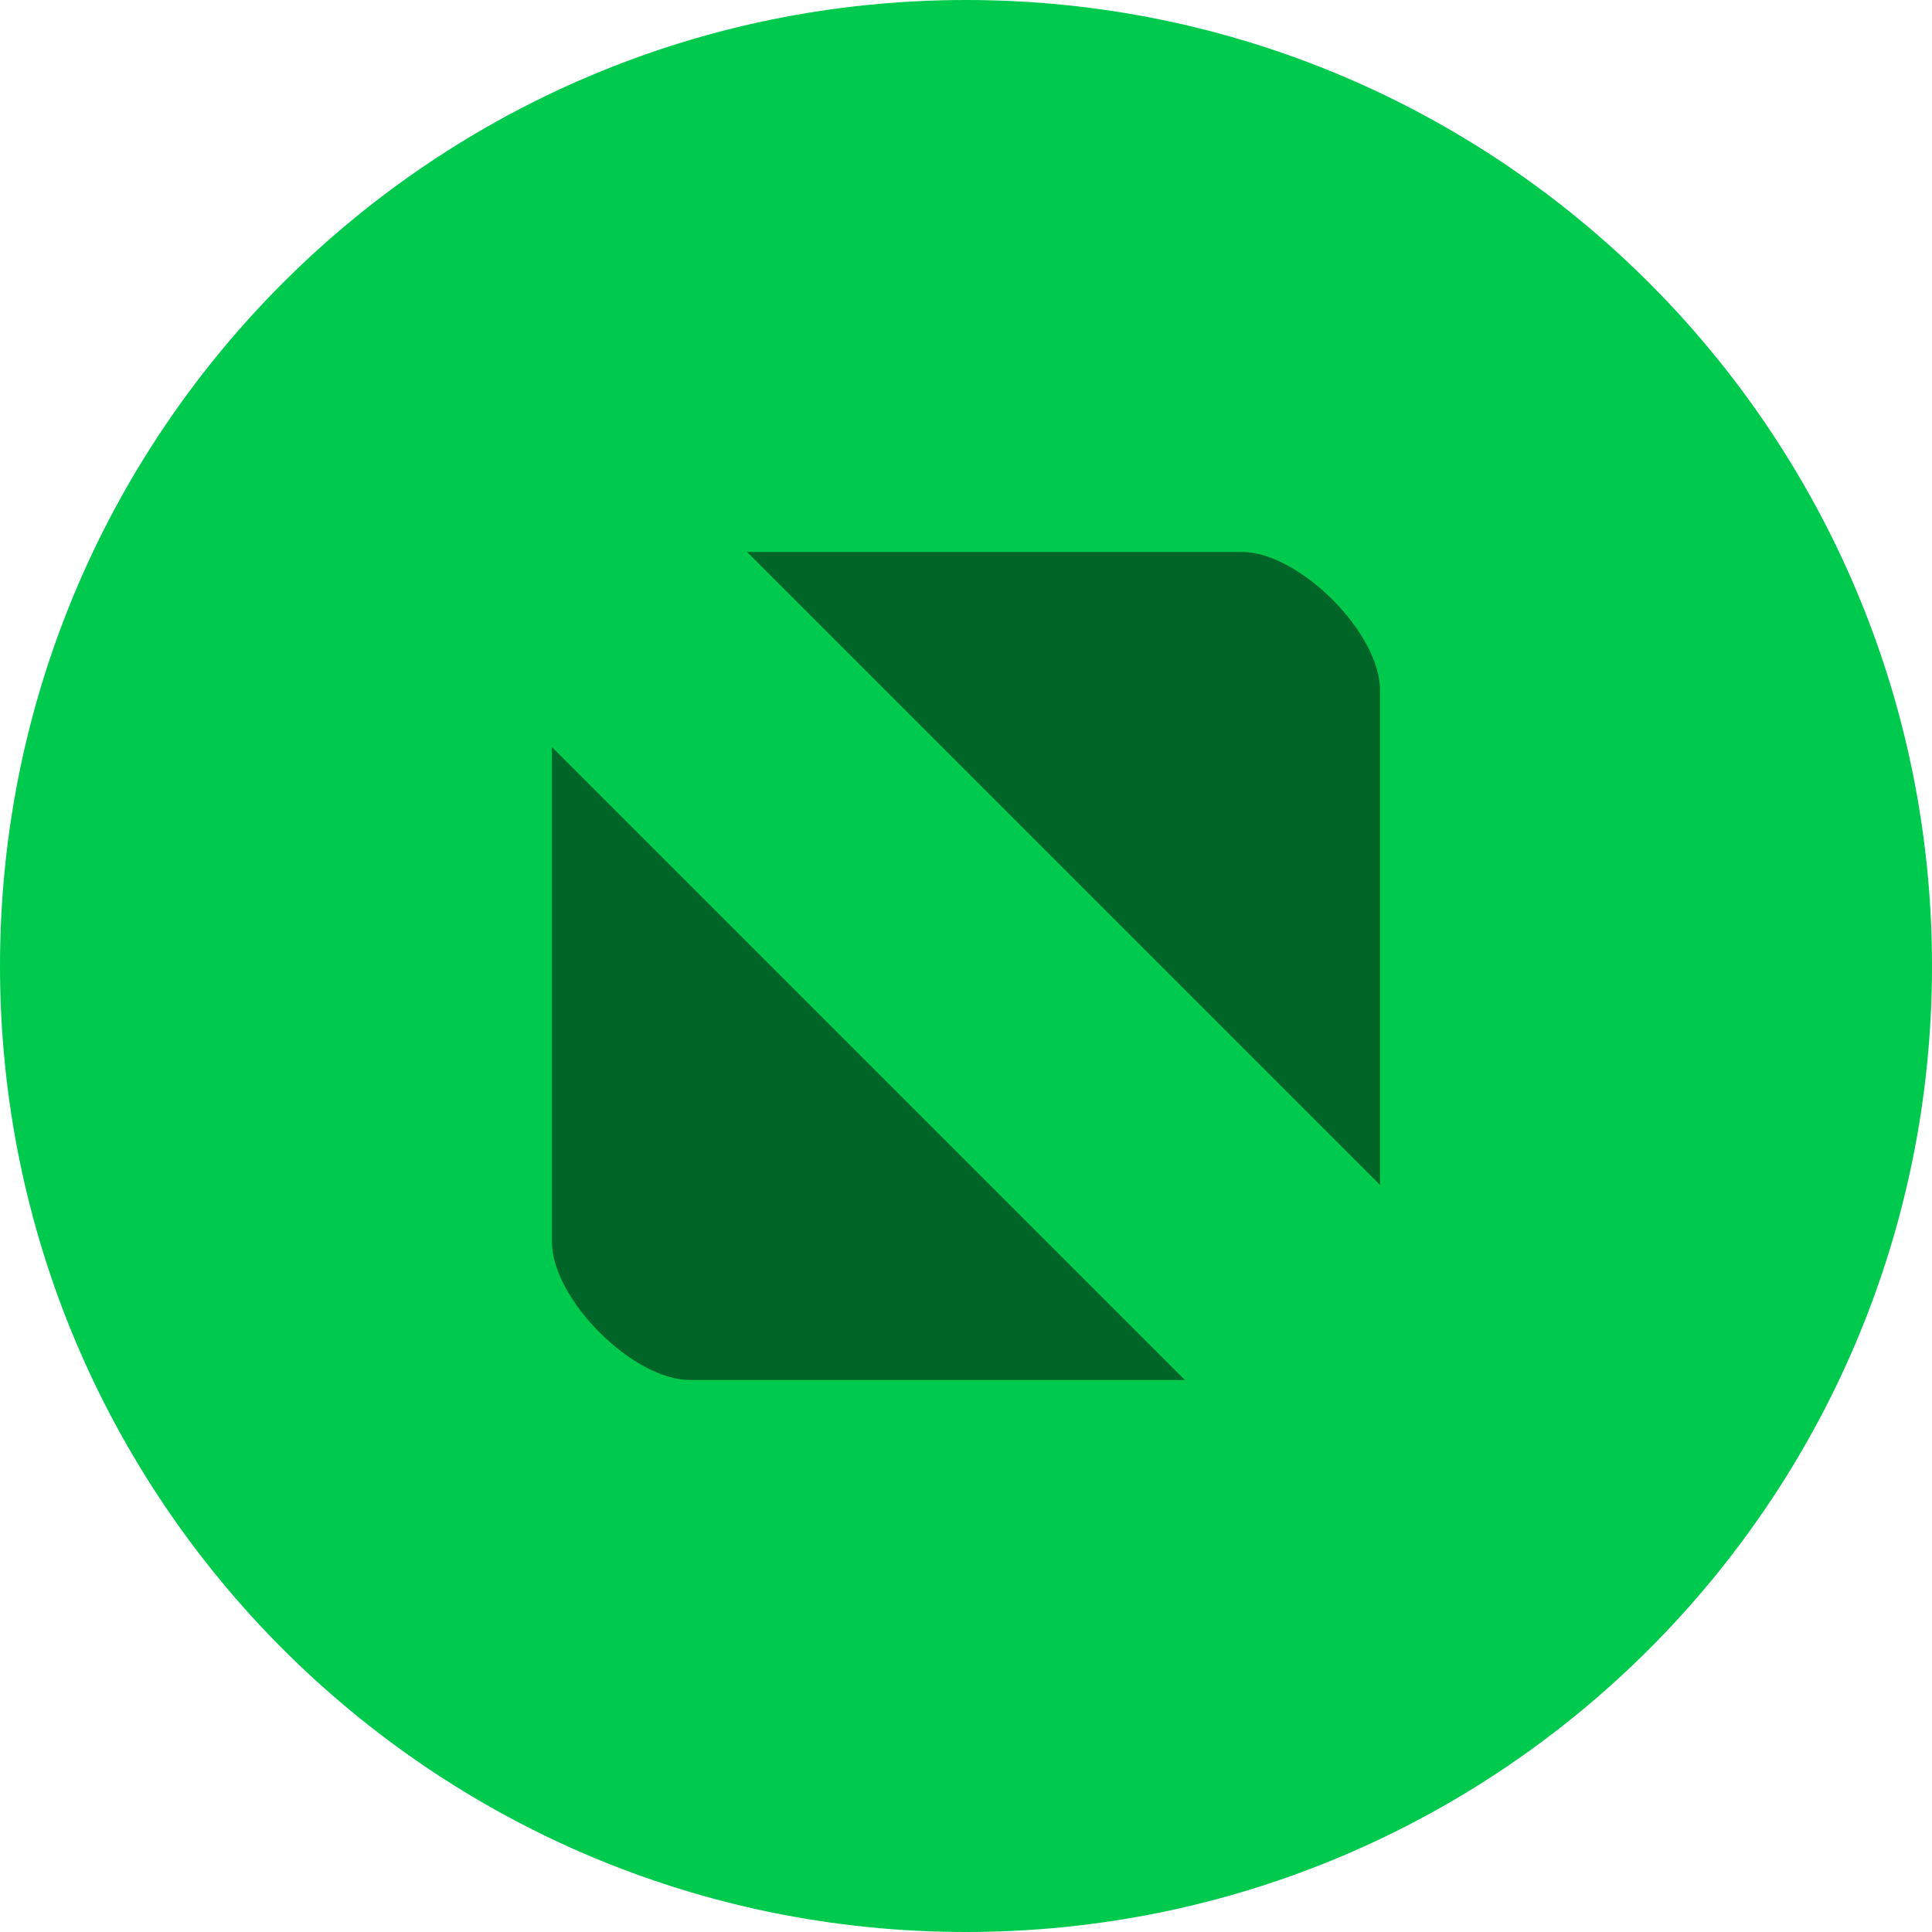
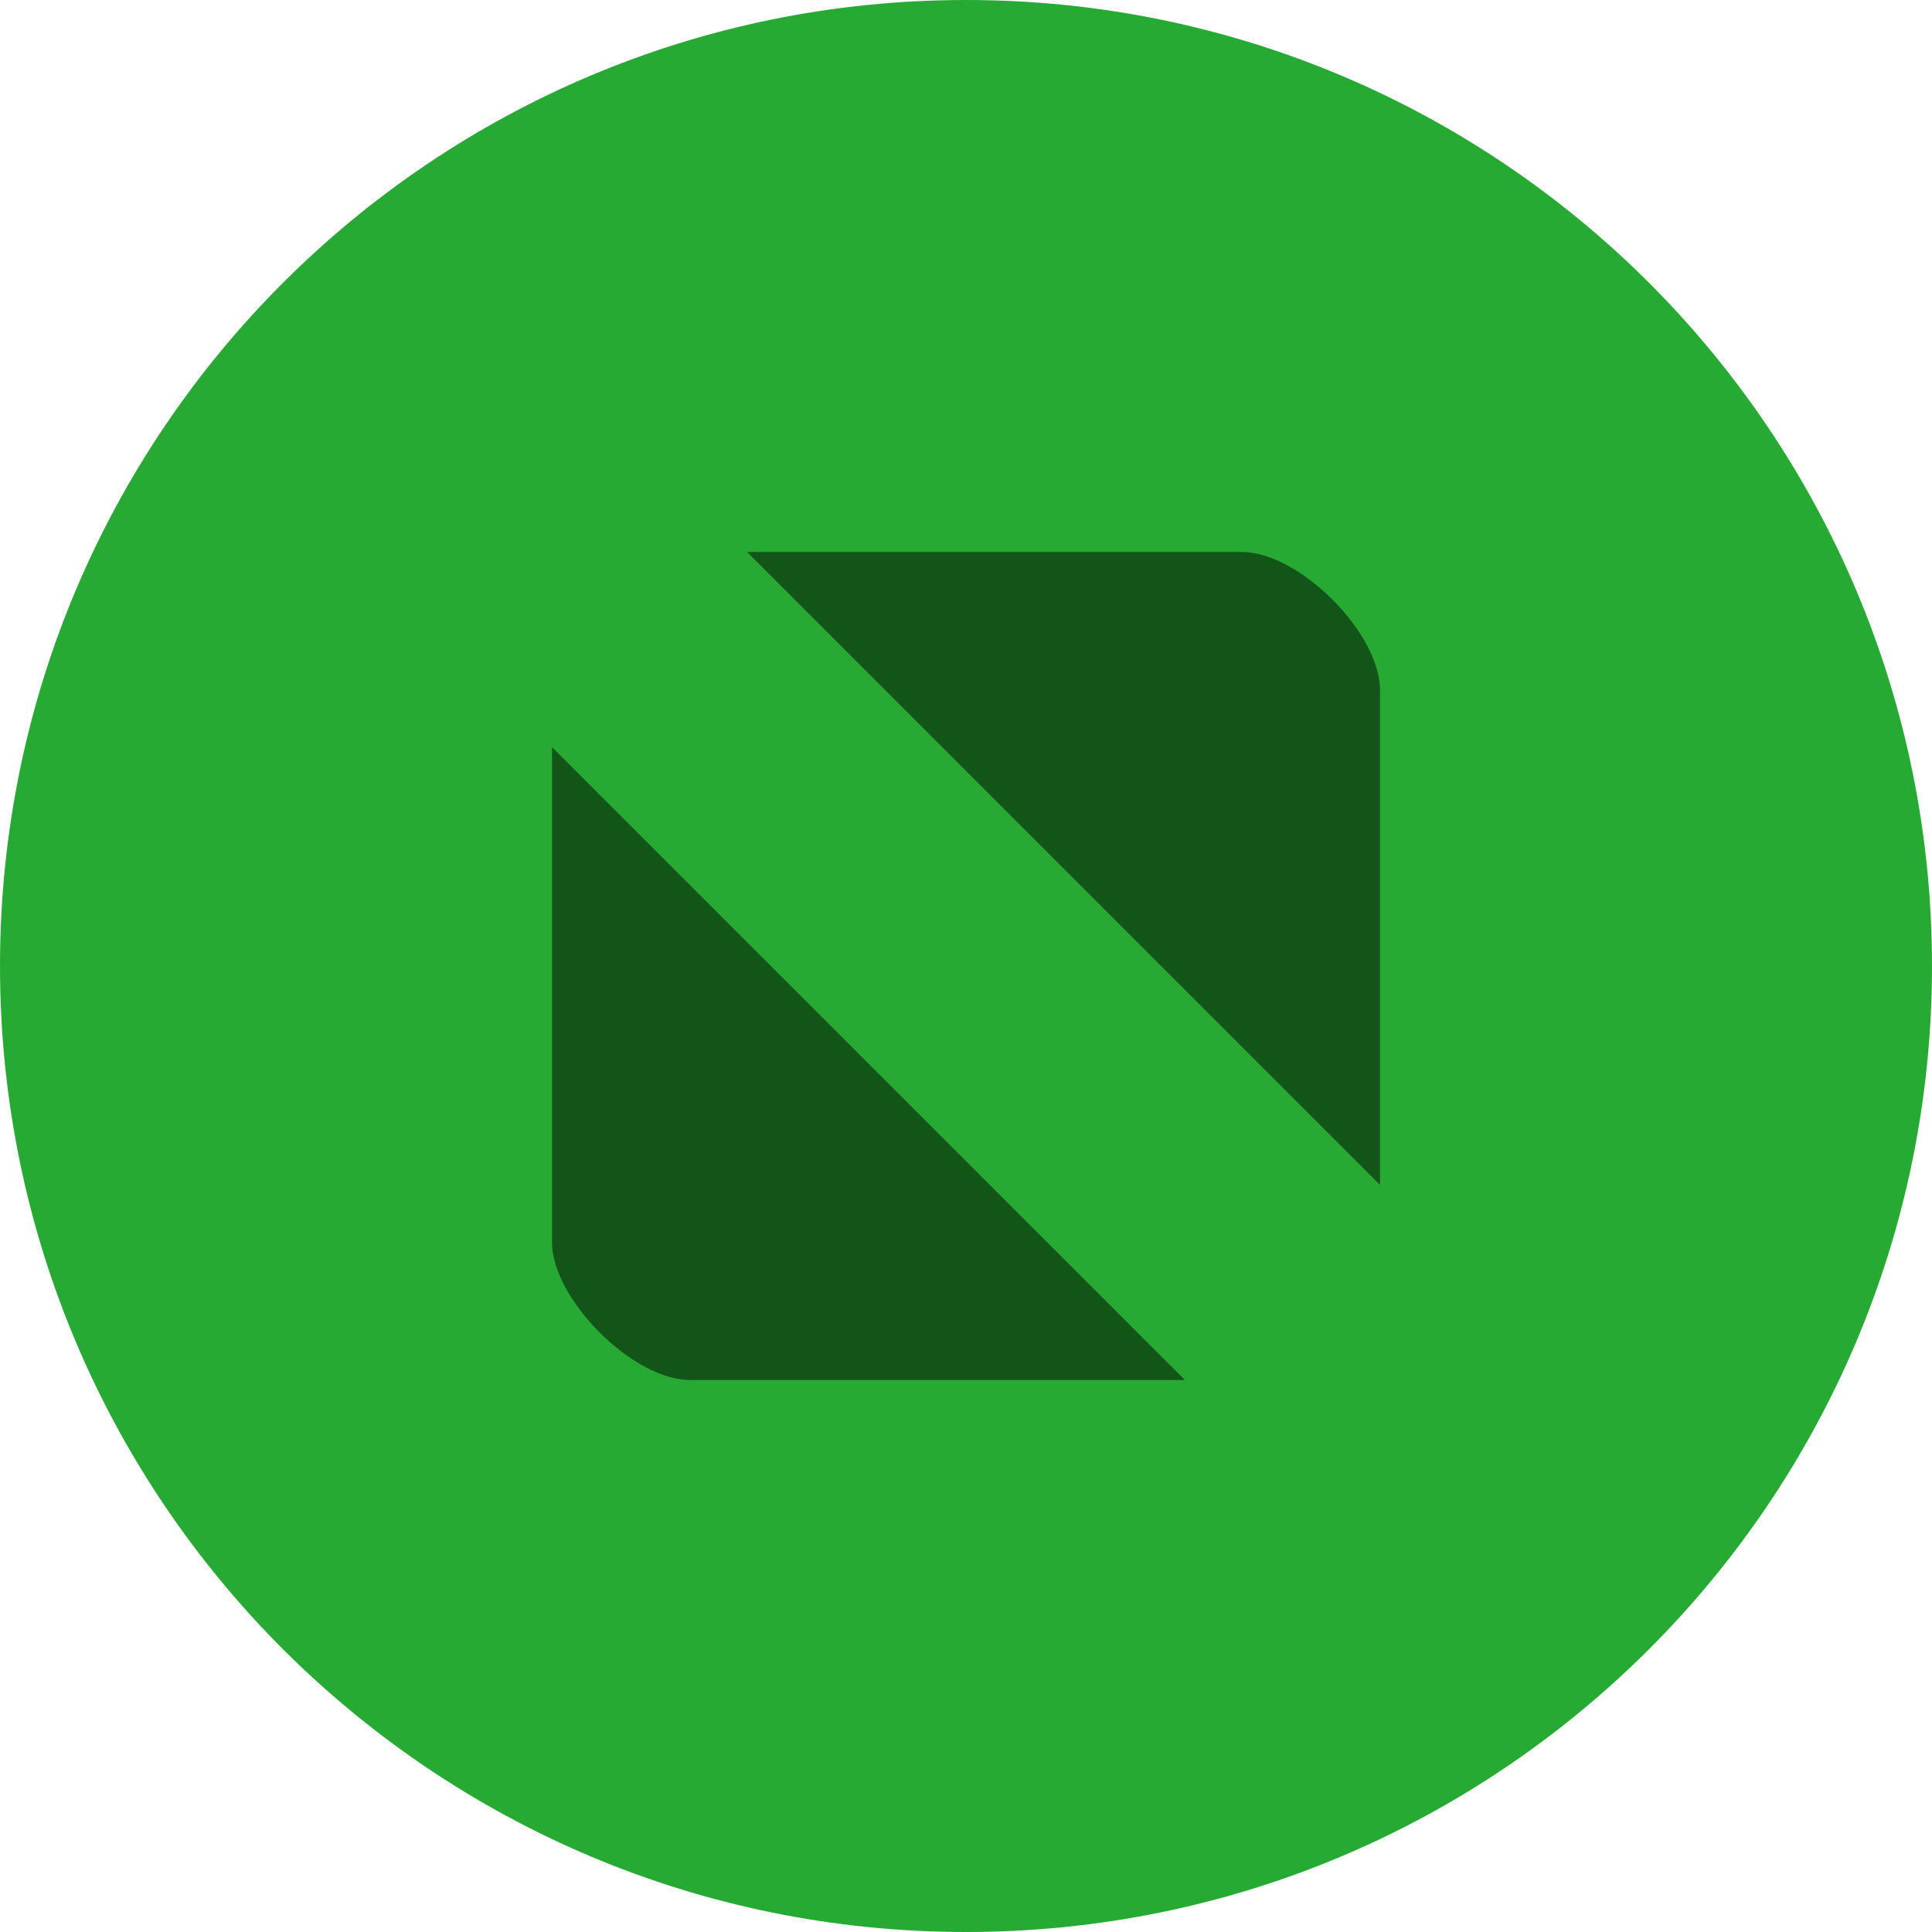
<svg xmlns="http://www.w3.org/2000/svg" xmlns:xlink="http://www.w3.org/1999/xlink" width="14px" height="14px" viewBox="0 0 14 14" version="1.1">
  <defs>
    <filter id="alpha" filterUnits="objectBoundingBox" x="0%" y="0%" width="100%" height="100%">
      <feColorMatrix type="matrix" in="SourceGraphic" values="0 0 0 0 1 0 0 0 0 1 0 0 0 0 1 0 0 0 1 0" />
    </filter>
    <mask id="mask0">
      <g filter="url(#alpha)">
        <rect x="0" y="0" width="14" height="14" style="fill:rgb(0%,0%,0%);fill-opacity:0.5;stroke:none;" />
      </g>
    </mask>
    <clipPath id="clip1">
      <rect x="0" y="0" width="14" height="14" />
    </clipPath>
    <g id="surface5" clip-path="url(#clip1)">
      <path style=" stroke:none;fill-rule:nonzero;fill:rgb(0%,0%,0%);fill-opacity:1;" d="M 5.414 4 L 10 8.586 L 10 5 C 10 4.586 9.414 4 9 4 Z M 4 5.414 L 4 9 C 4 9.414 4.586 10 5 10 L 8.586 10 Z M 4 5.414 " />
    </g>
  </defs>
  <g id="surface1">
-     <path style=" stroke:none;fill-rule:evenodd;fill:rgb(0%,79.216%,30.588%);fill-opacity:1;" d="M 7 14 C 10.867 14 14 10.867 14 7 C 14 3.133 10.867 0 7 0 C 3.133 0 0 3.133 0 7 C 0 10.867 3.133 14 7 14 " />
+     <path style=" stroke:none;fill-rule:evenodd;fill:#27aa33;fill-opacity:1;" d="M 7 14 C 10.867 14 14 10.867 14 7 C 14 3.133 10.867 0 7 0 C 3.133 0 0 3.133 0 7 C 0 10.867 3.133 14 7 14 " />
    <use xlink:href="#surface5" mask="url(#mask0)" />
  </g>
</svg>
